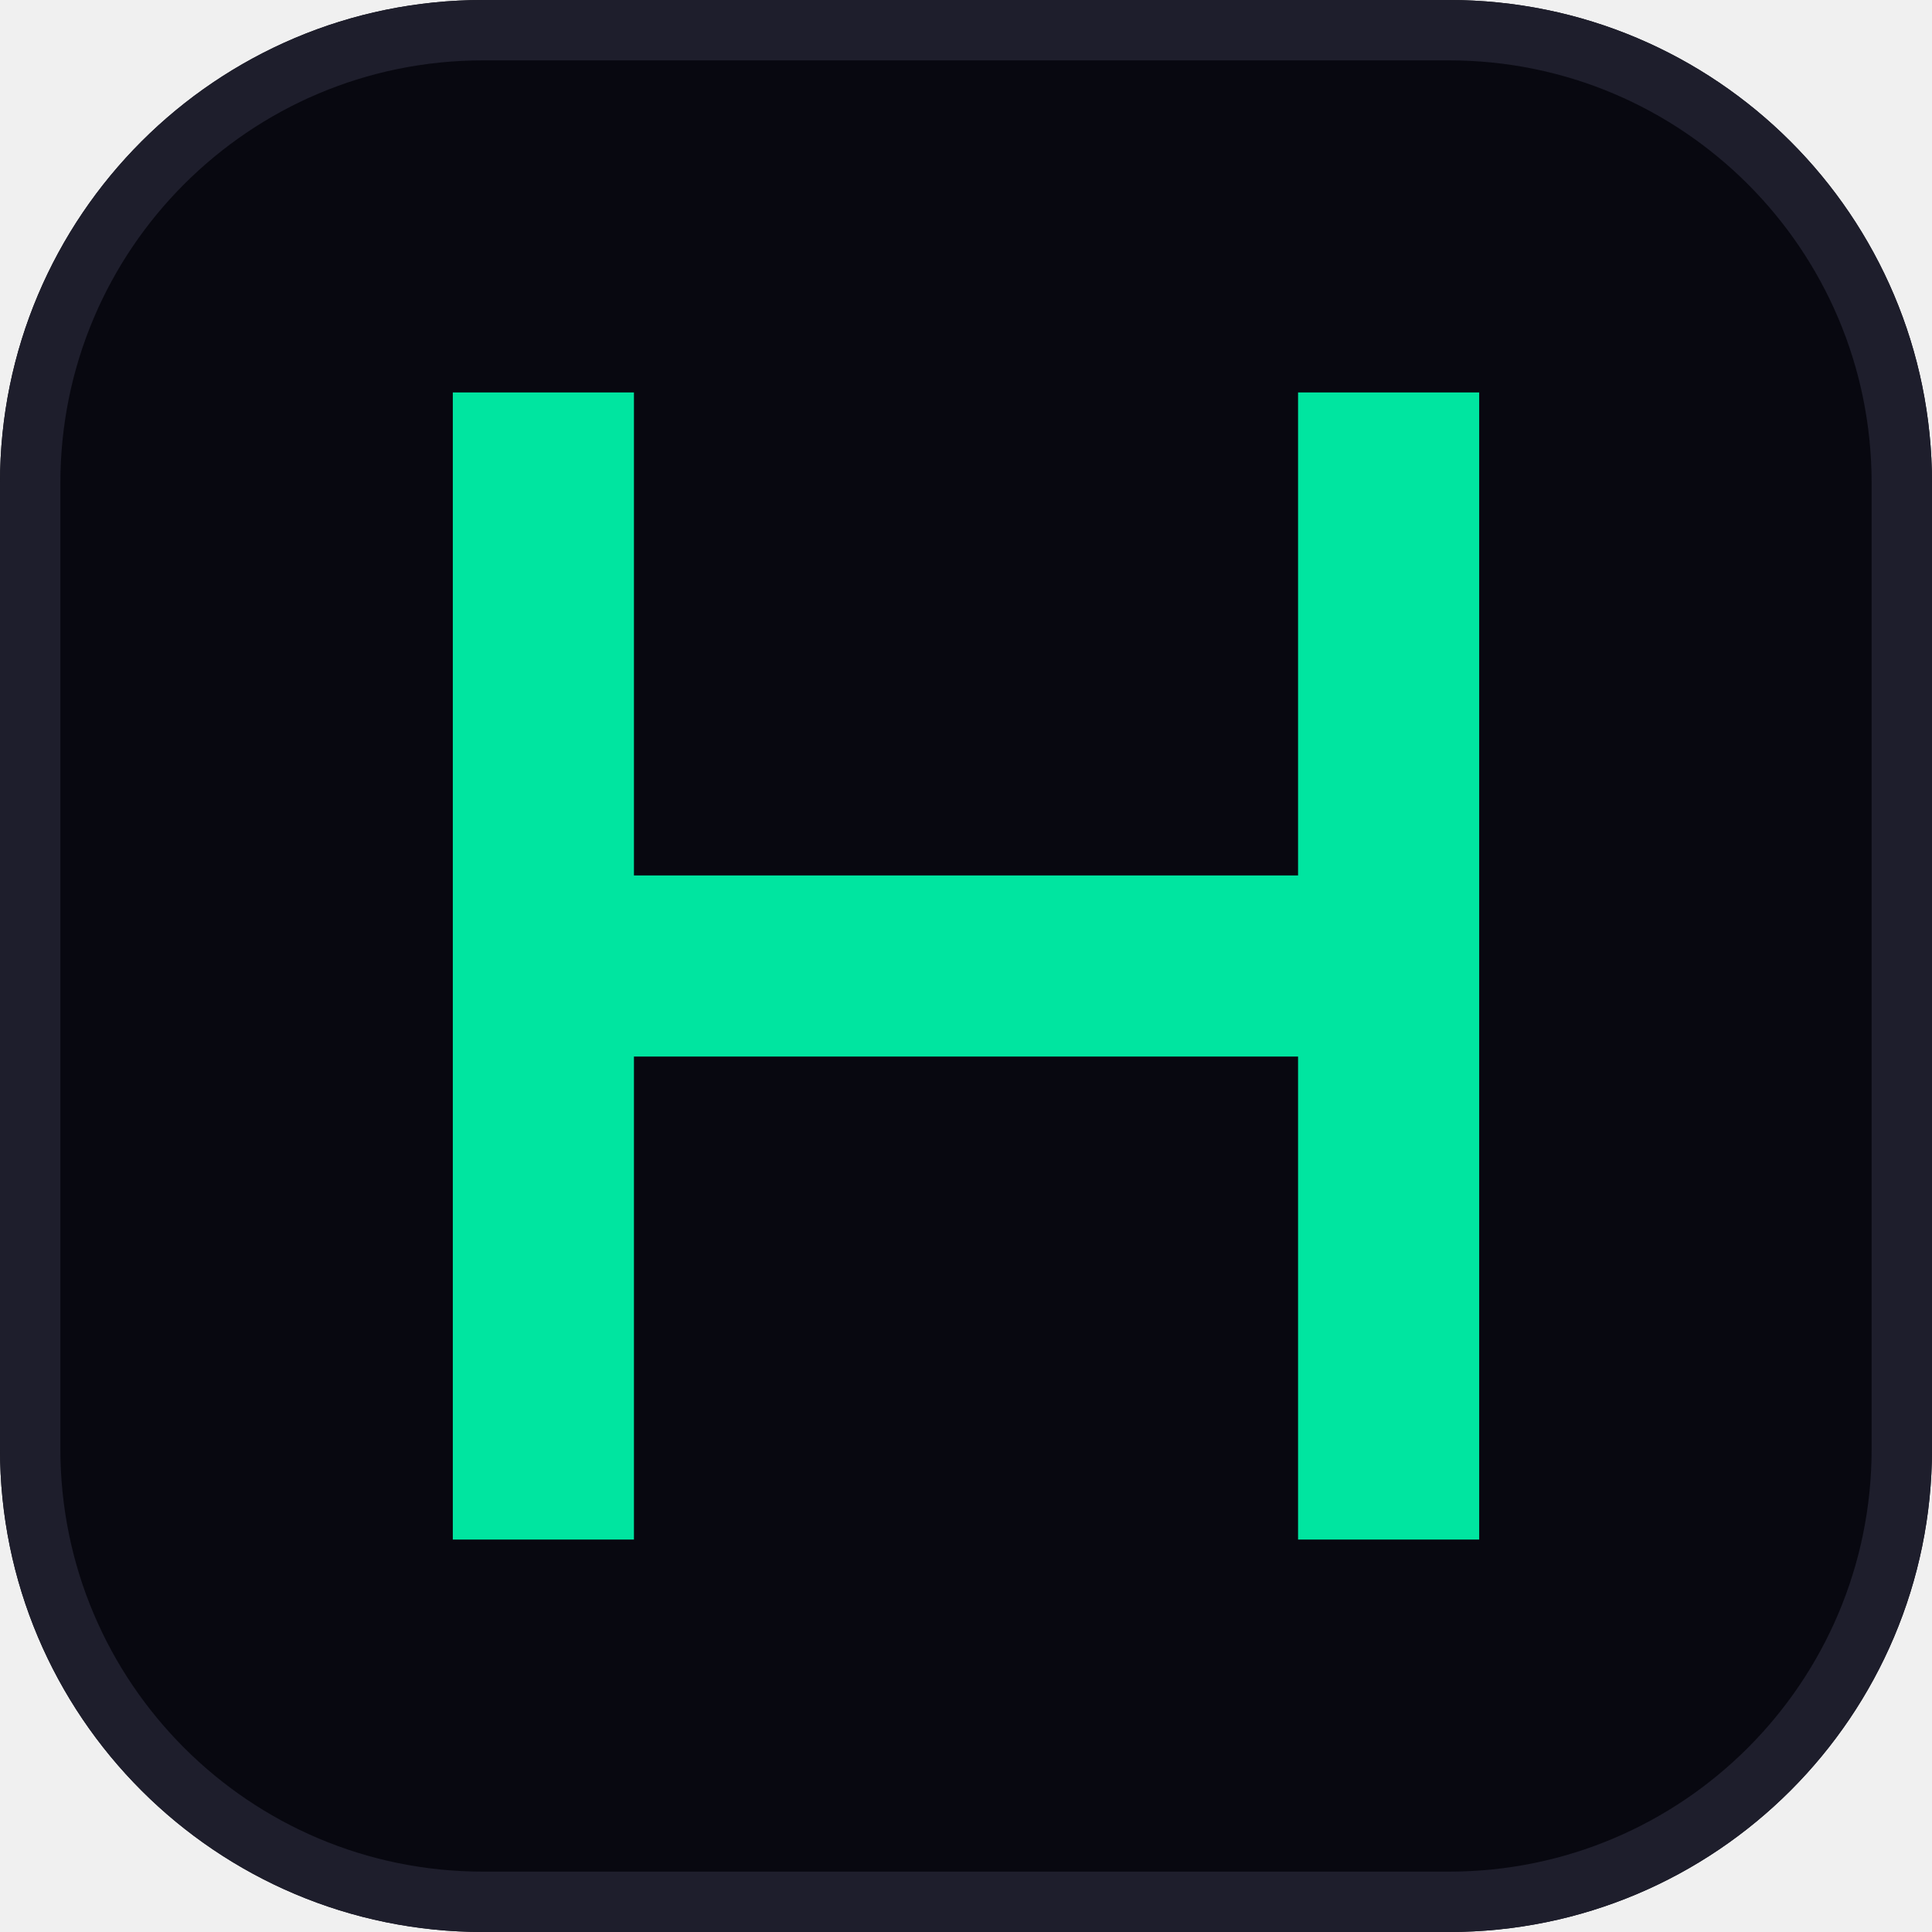
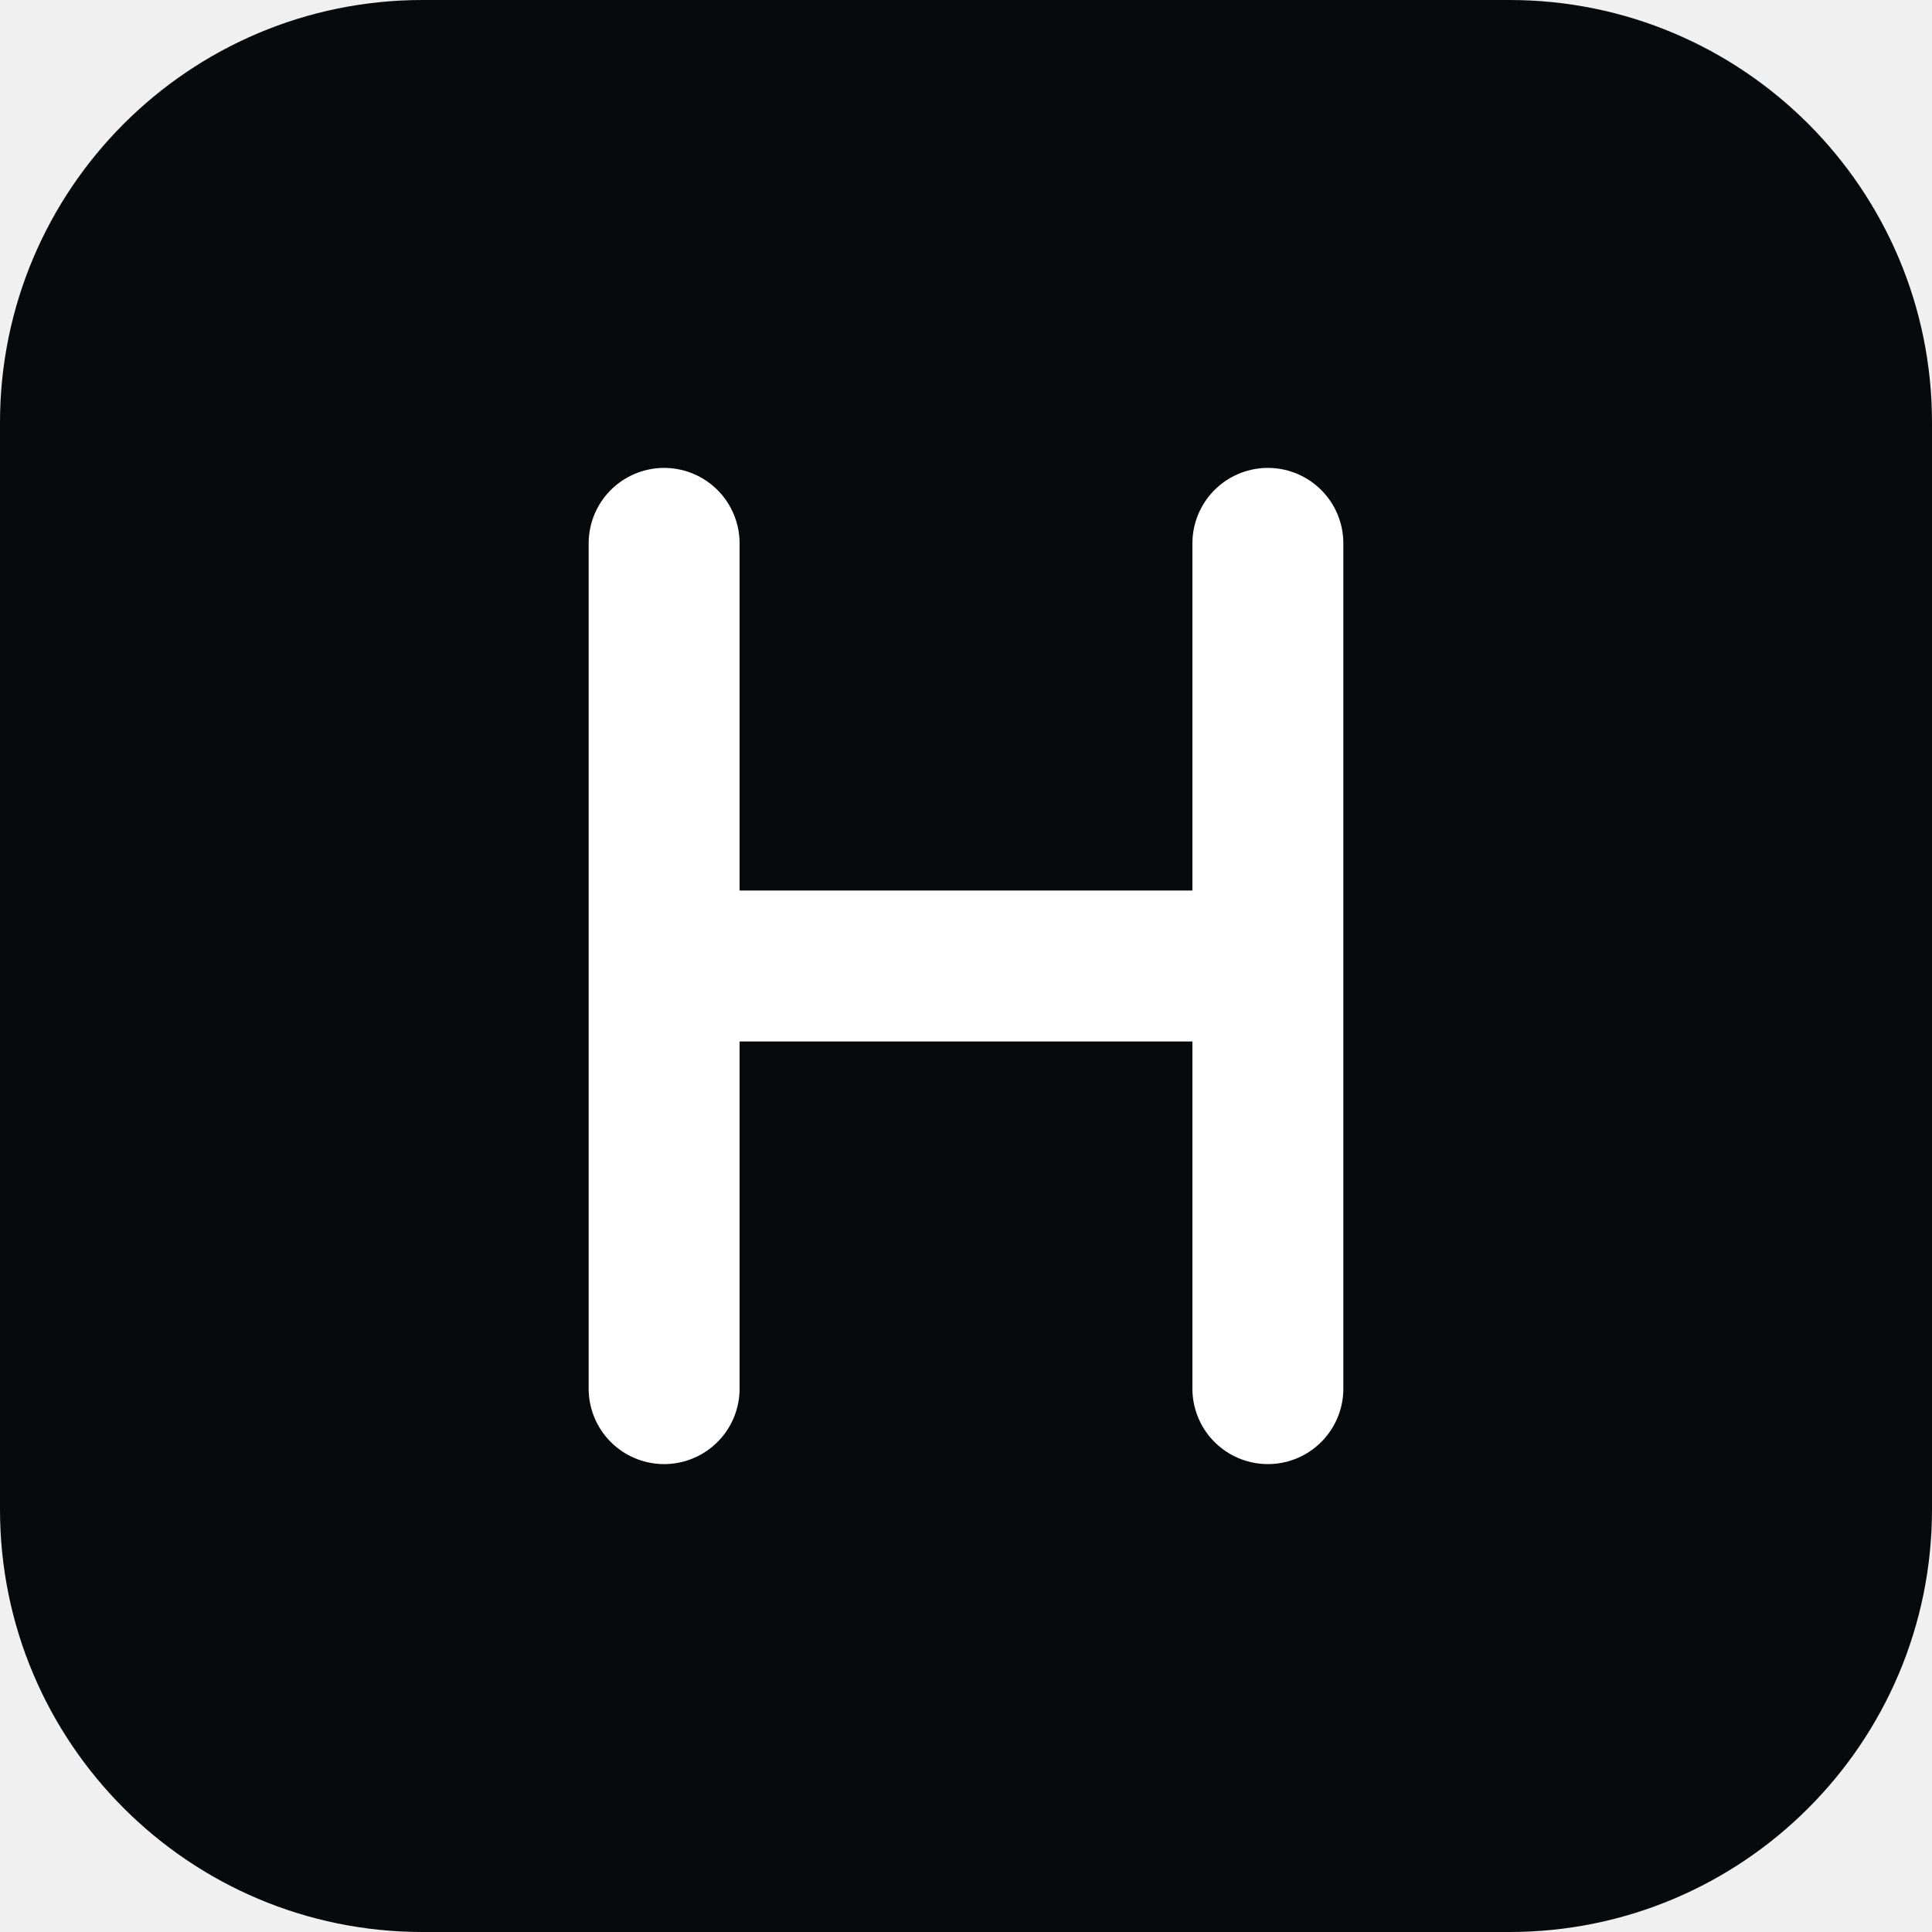
<svg xmlns="http://www.w3.org/2000/svg" viewBox="0 0 32 32">
-   <rect width="32" height="32" rx="8" fill="#080810" />
-   <rect x="0.5" y="0.5" width="31" height="31" rx="7.5" fill="none" stroke="#1E1E2C" />
-   <path d="M9 8v16M23 8v16M9 16h14" stroke="#00E5A0" stroke-width="3" stroke-linecap="square" />
+   <rect width="32" height="32" rx="7" fill="#070A0D" />
+   <path d="M11 9v14M21 9v14M11 16h10" stroke="#FFFFFF" stroke-width="2.5" stroke-linecap="round" />
</svg>
